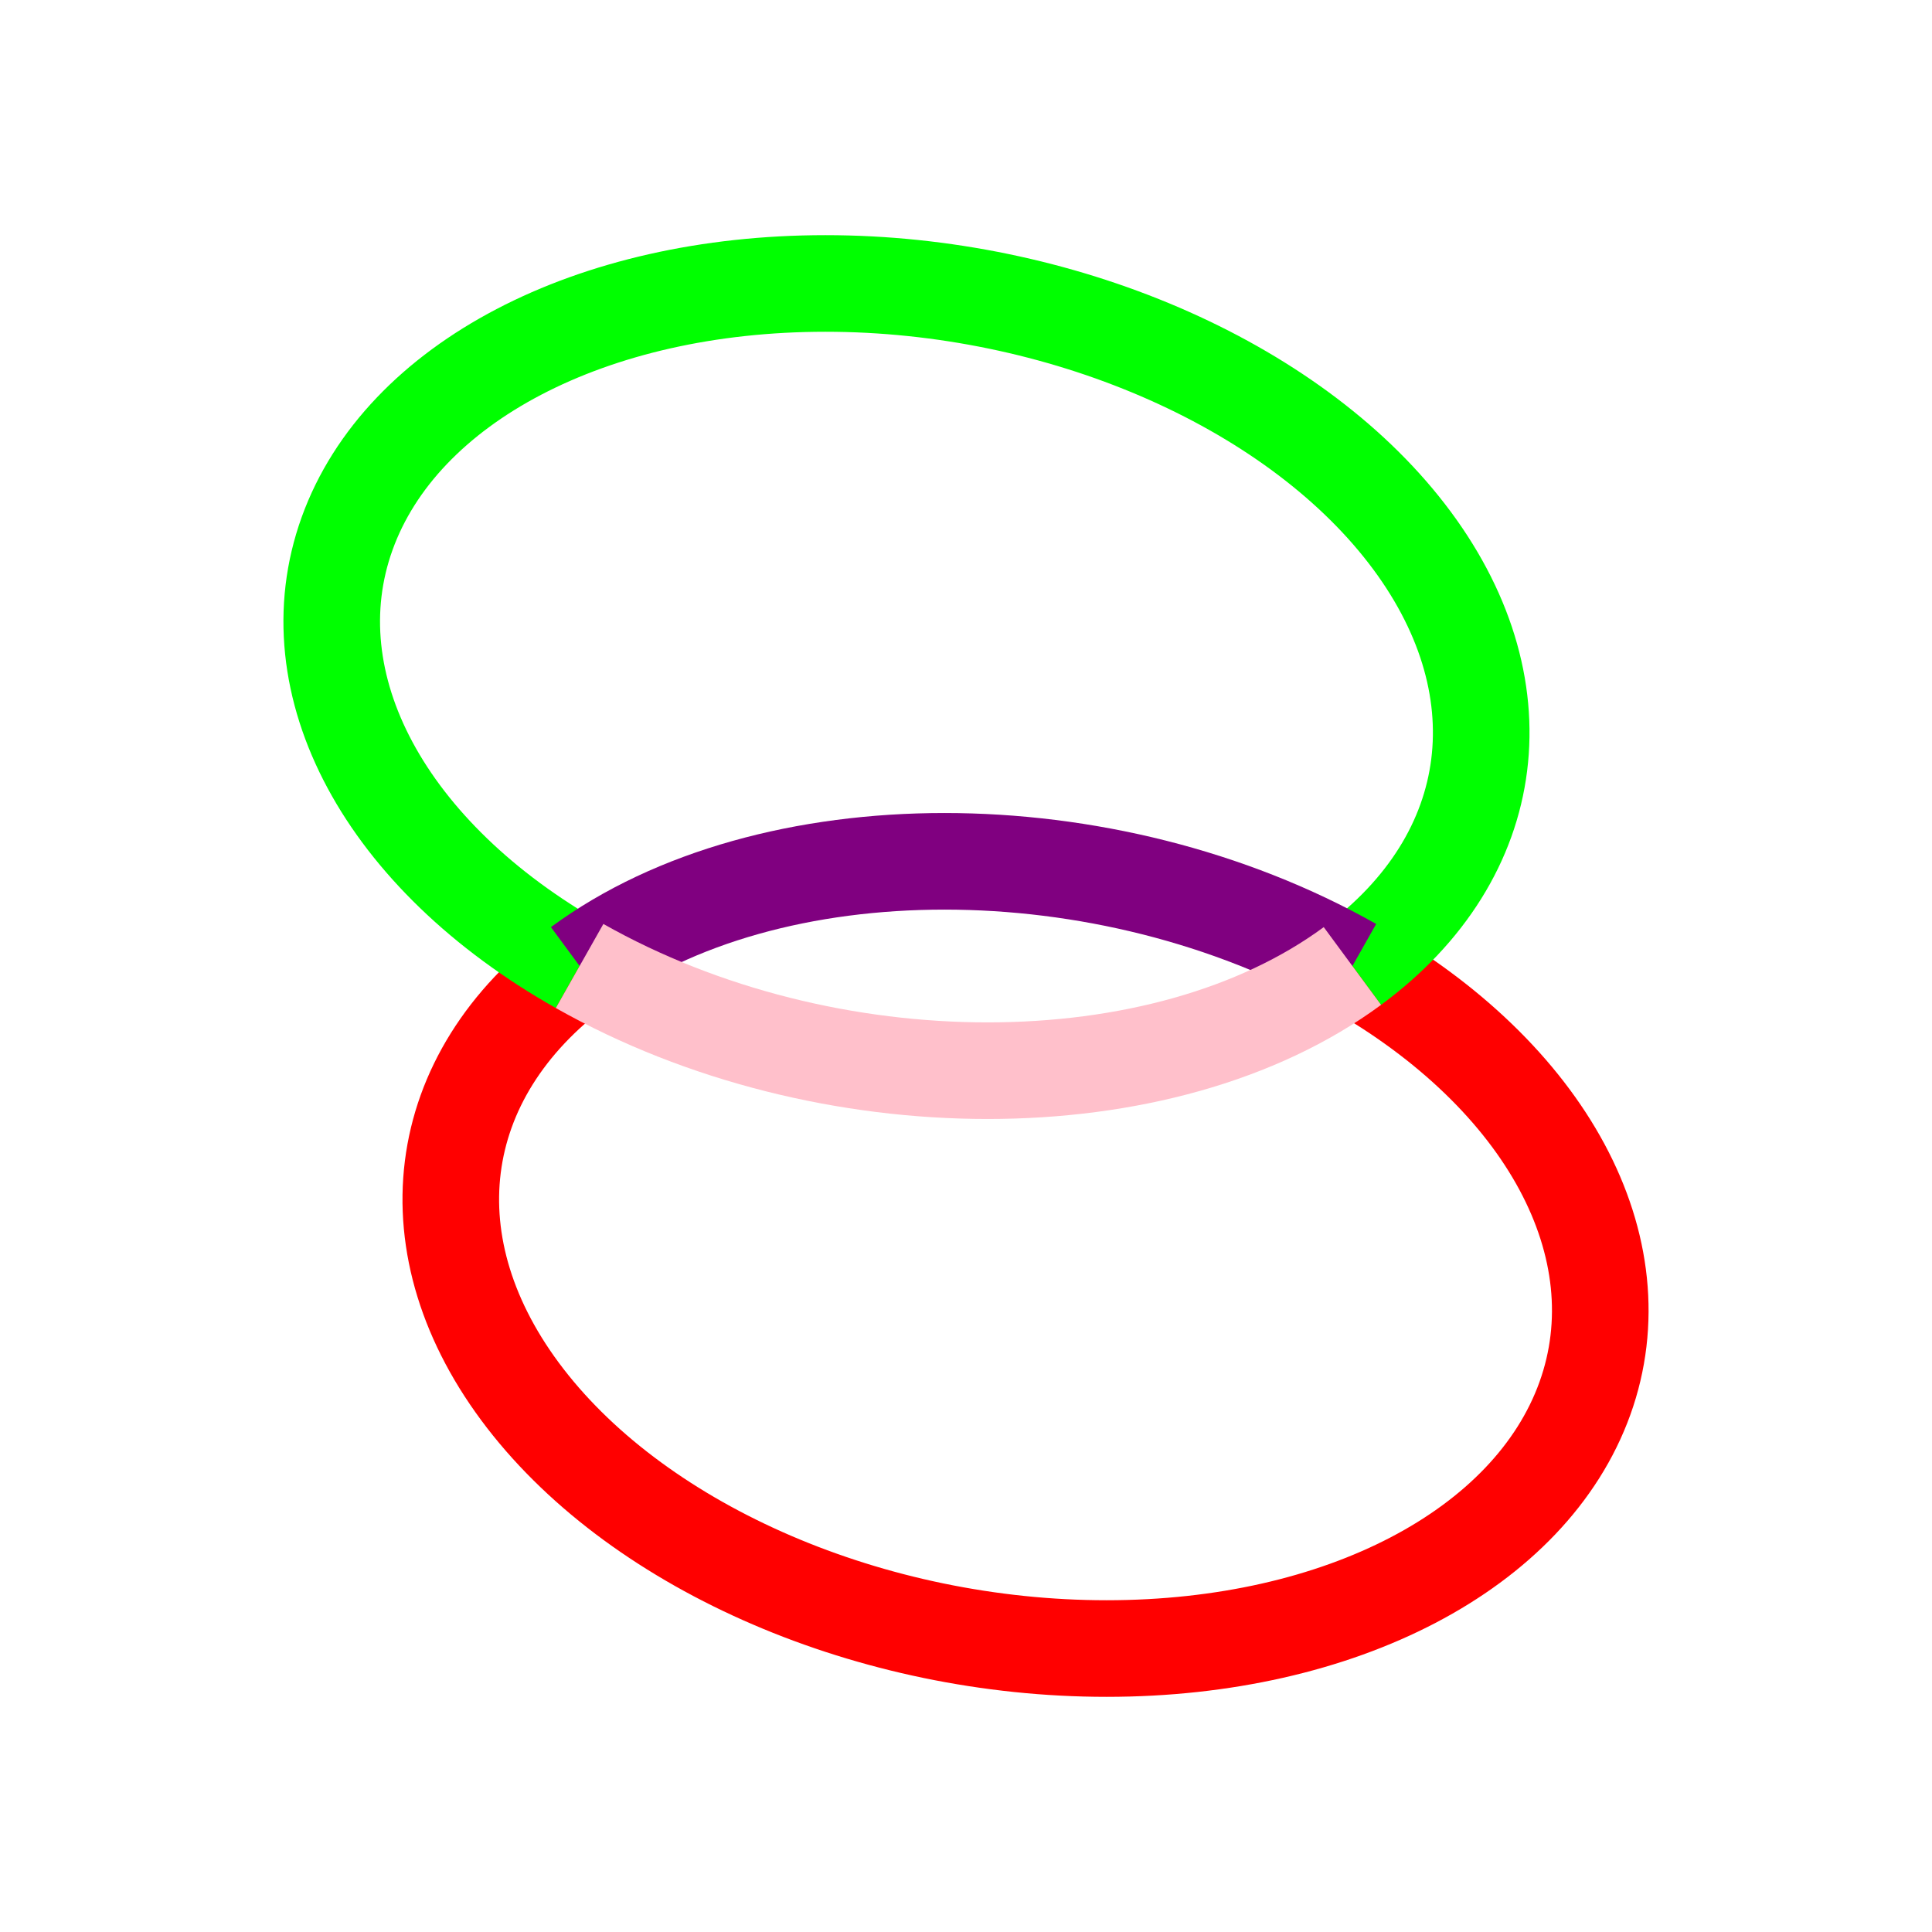
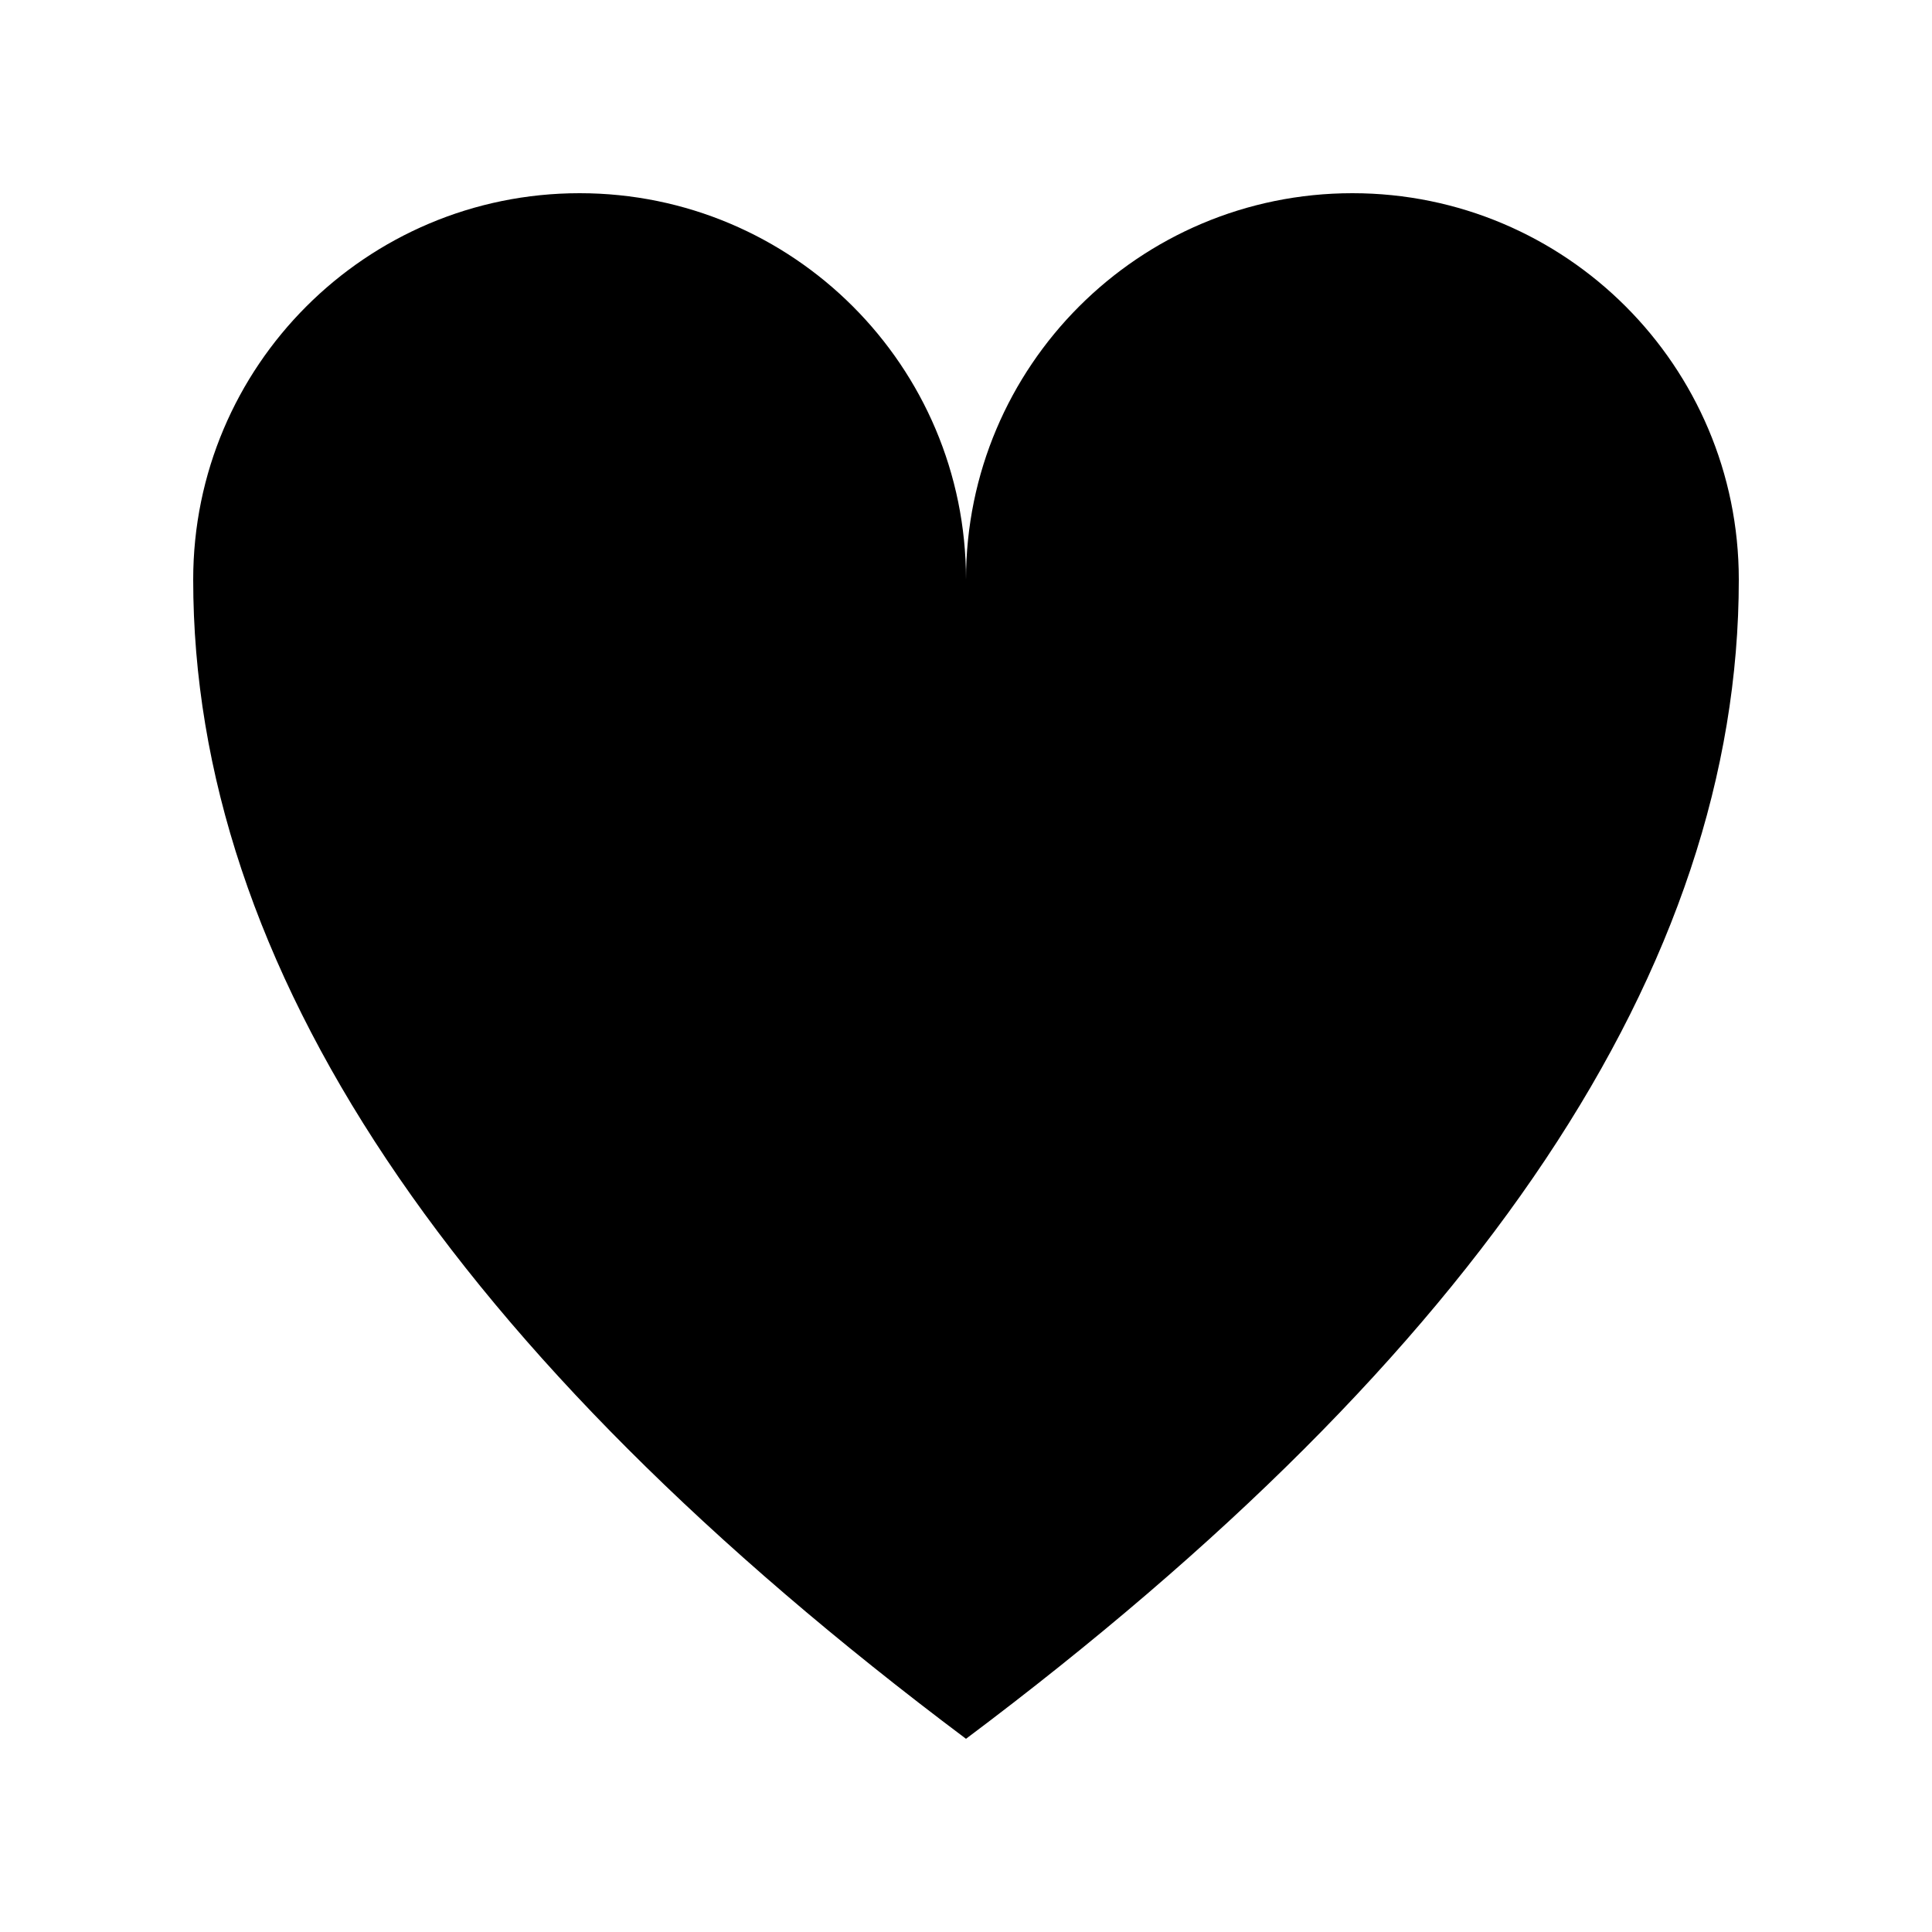
- <svg xmlns="http://www.w3.org/2000/svg" viewBox="0 0 200 200" stroke-width="10">
-   <path fill="none" stroke="red" d="M 60,100            A 60 40 10 1 0 140,100" />
-   <path fill="none" stroke="lime" d="M 60,100            A 60 40 10 1 1 140,100" />
-   <path fill="none" stroke="purple" d="M 60,100            A 60 40 10 0 1 140,100" />
-   <path fill="none" stroke="pink" d="M 60,100            A 60 40 10 0 0 140,100" />
+ <svg xmlns="http://www.w3.org/2000/svg" viewBox="0 0 100 100">
+   <path d="M 10,30            A 20,20 0,0,1 50,30            A 20,20 0,0,1 90,30            Q 90,60 50,90            Q 10,60 10,30 z" />
</svg>
